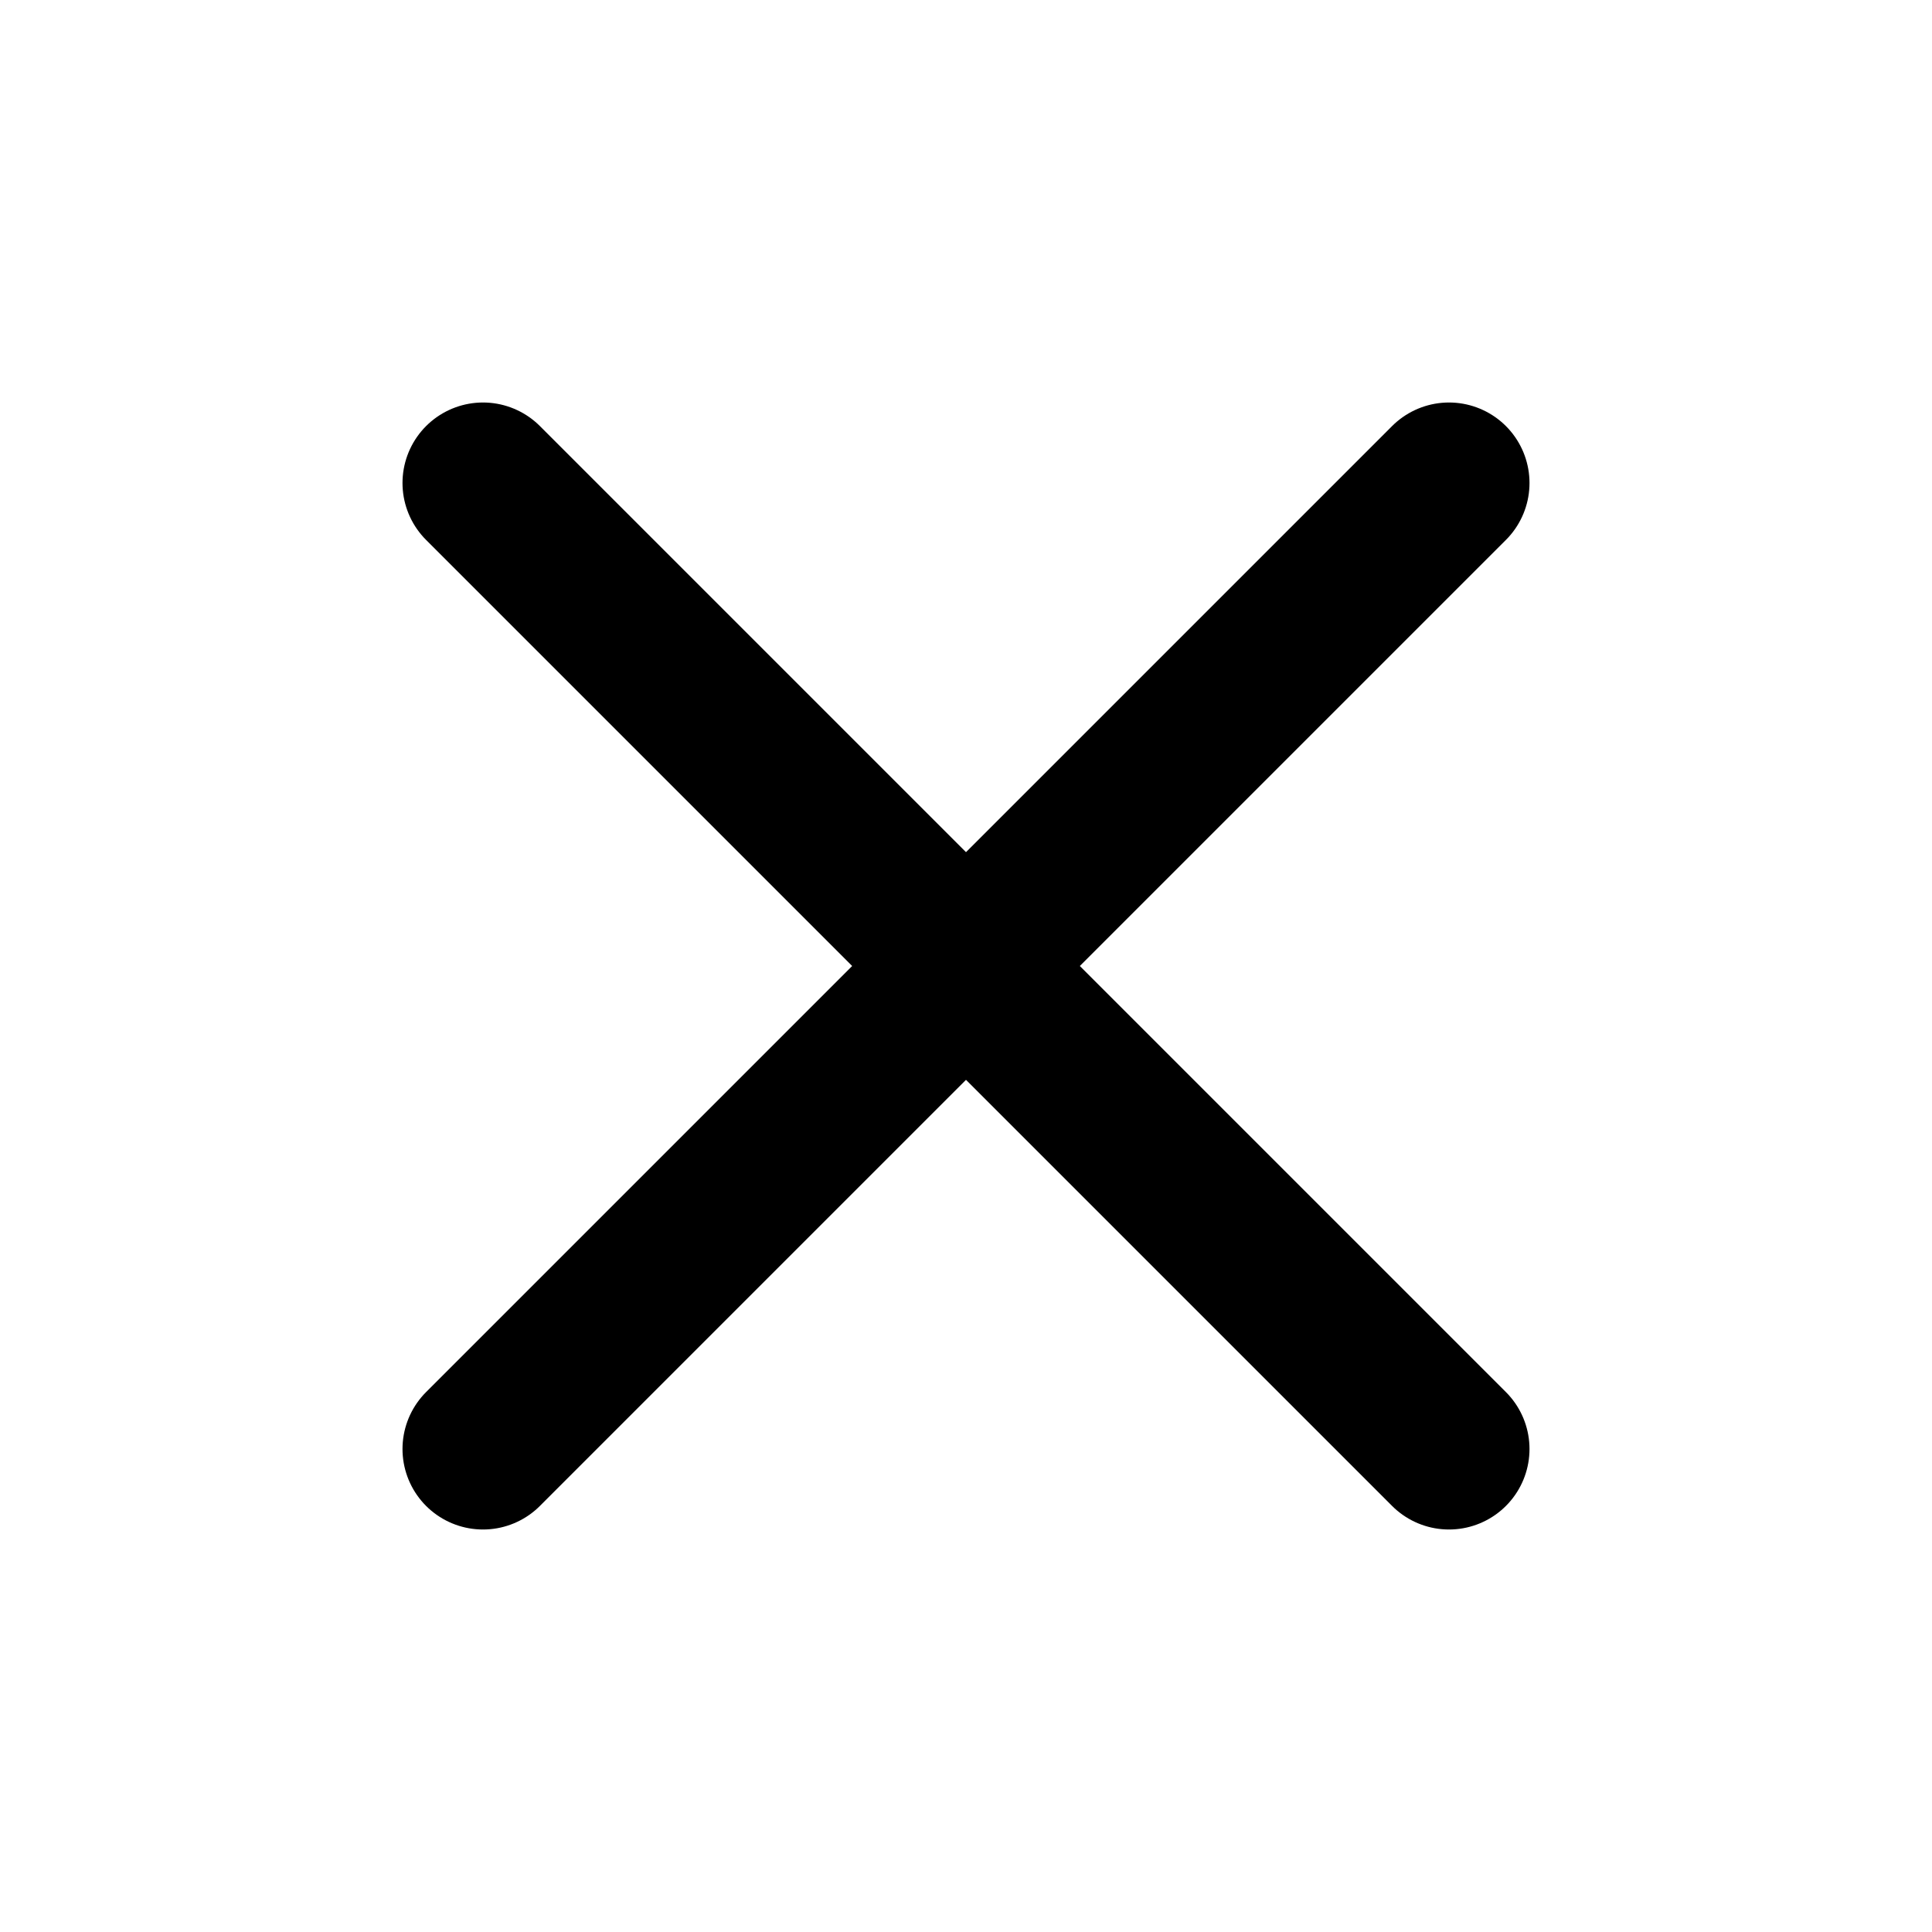
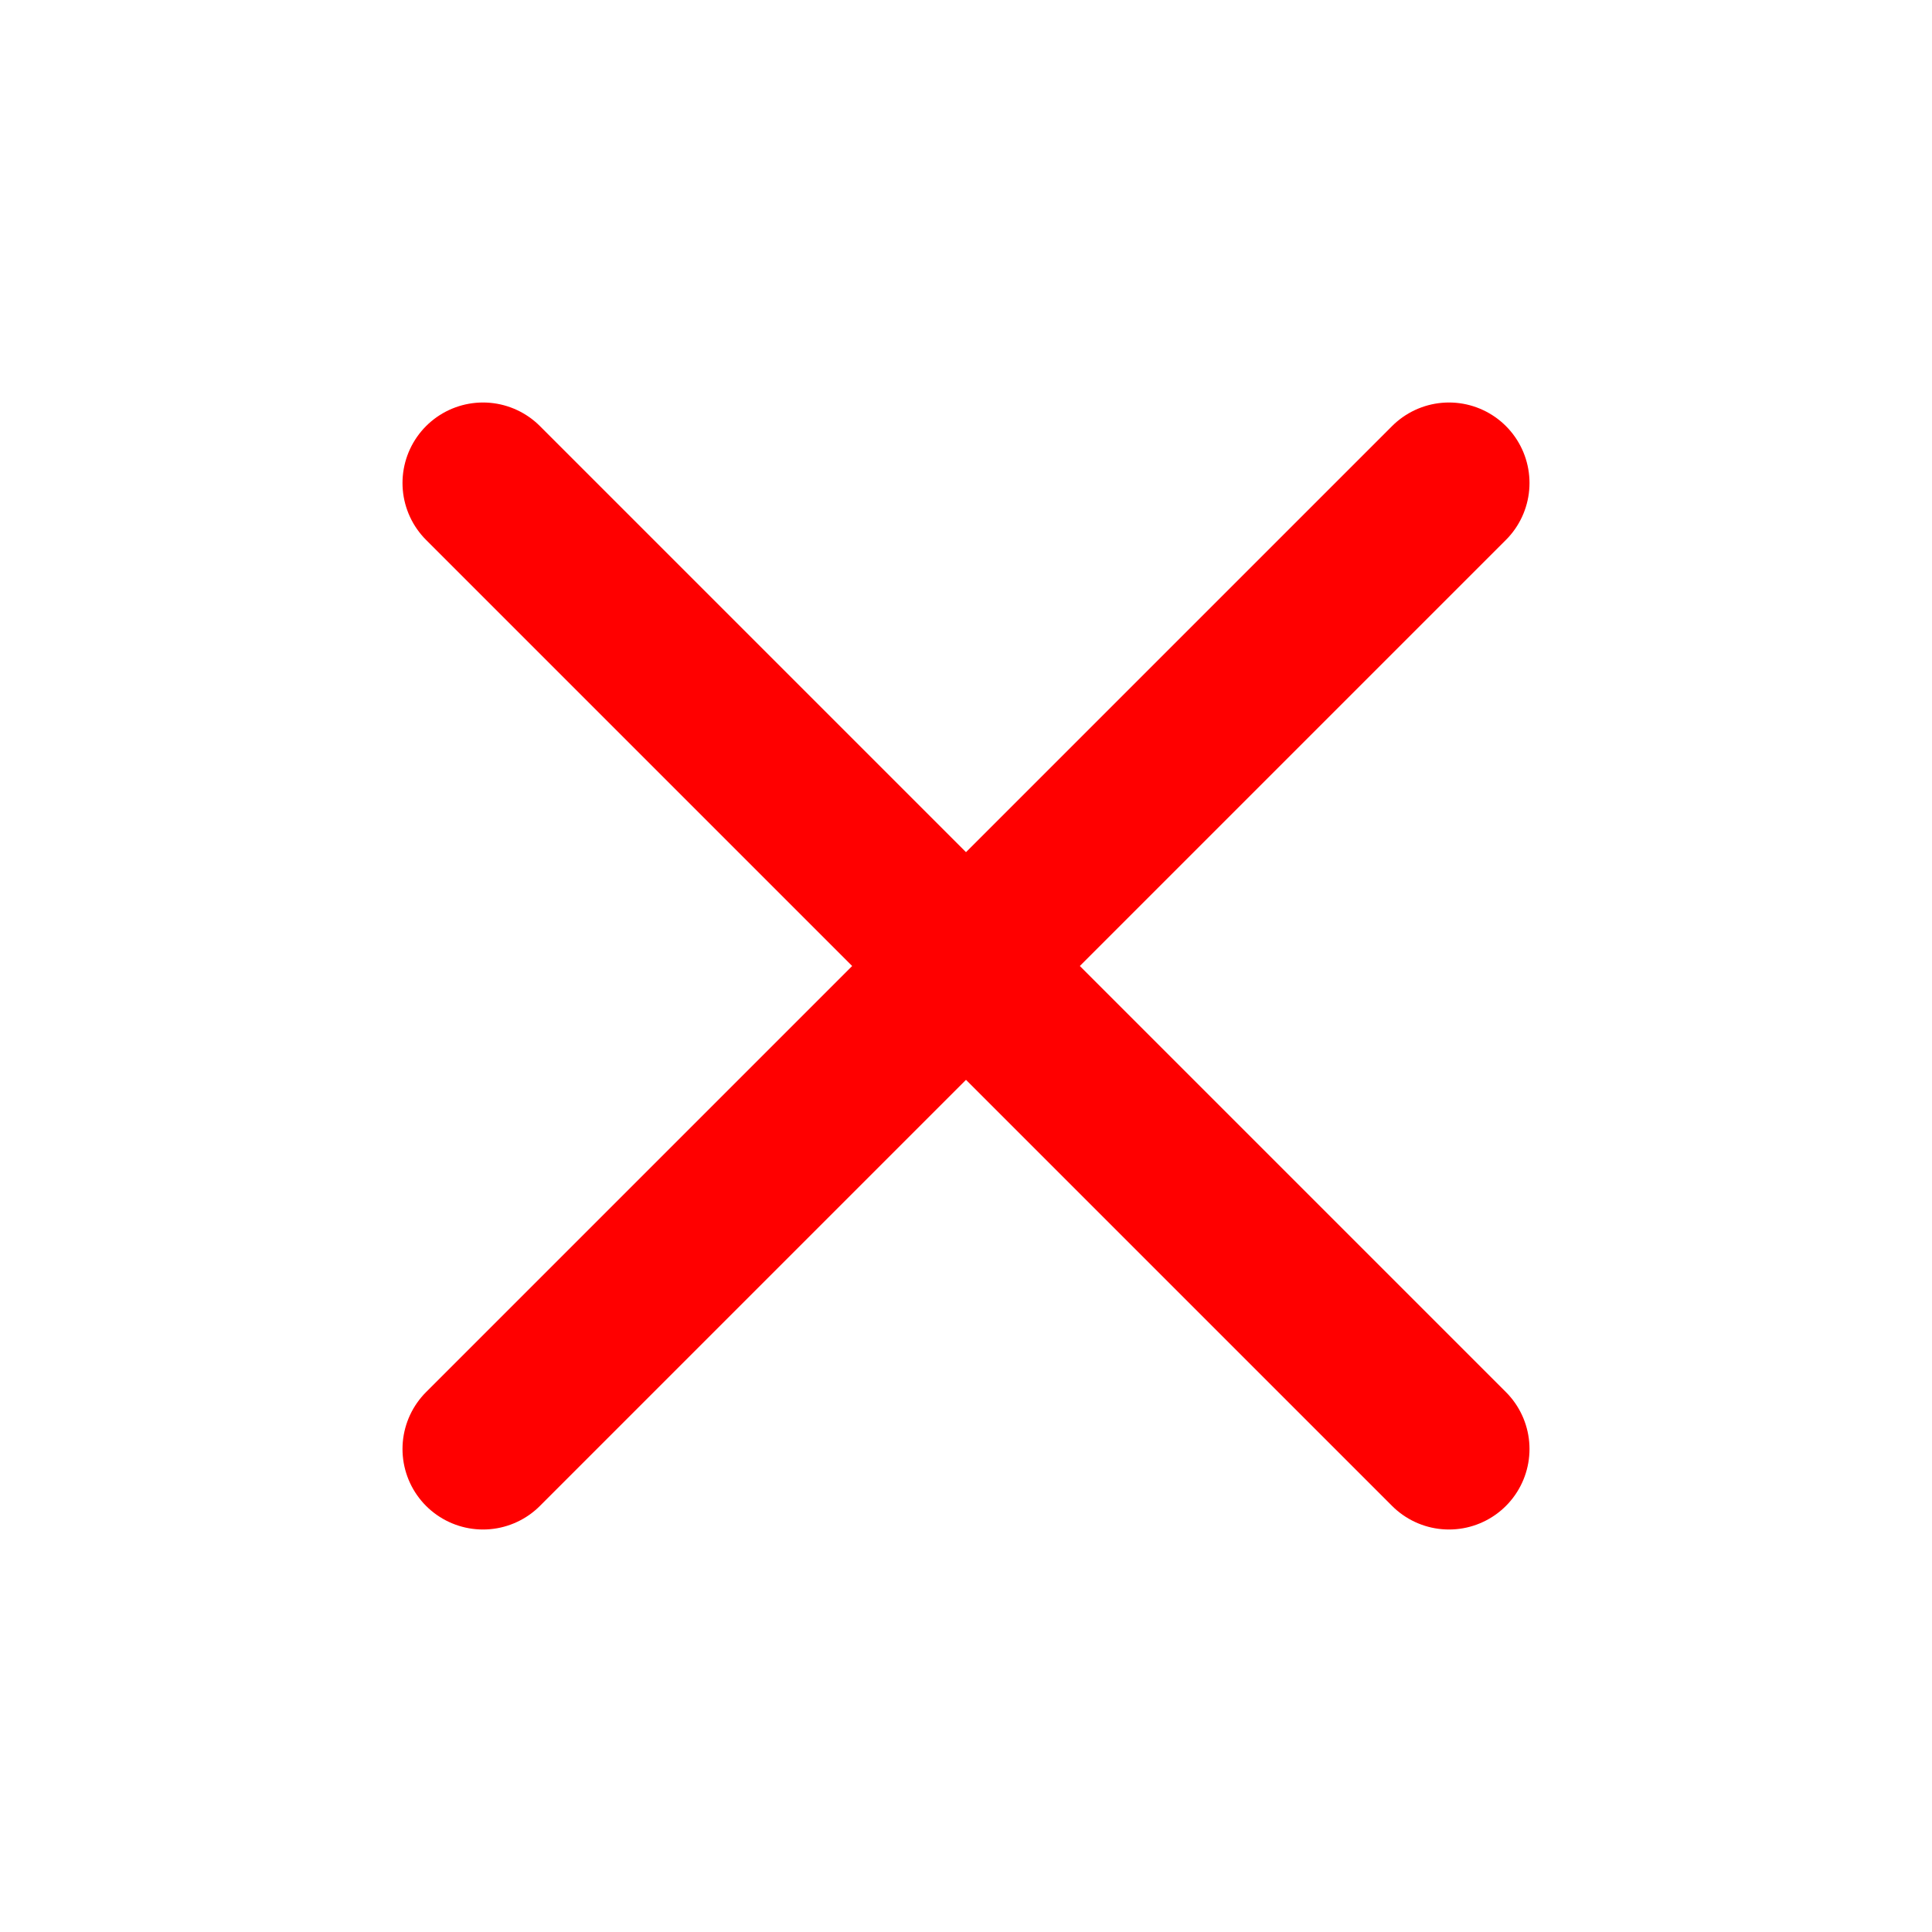
<svg xmlns="http://www.w3.org/2000/svg" width="800px" height="800px" viewBox="0 0 24 24" fill="none">
-   <path d="M6 6L18 18M18 6L6 18" stroke="#000" stroke-width="2" stroke-linecap="round" stroke-linejoin="round" />
+   <path d="M6 6L18 18M18 6L6 18" stroke="red" stroke-width="2" stroke-linecap="round" stroke-linejoin="round" />
</svg>
